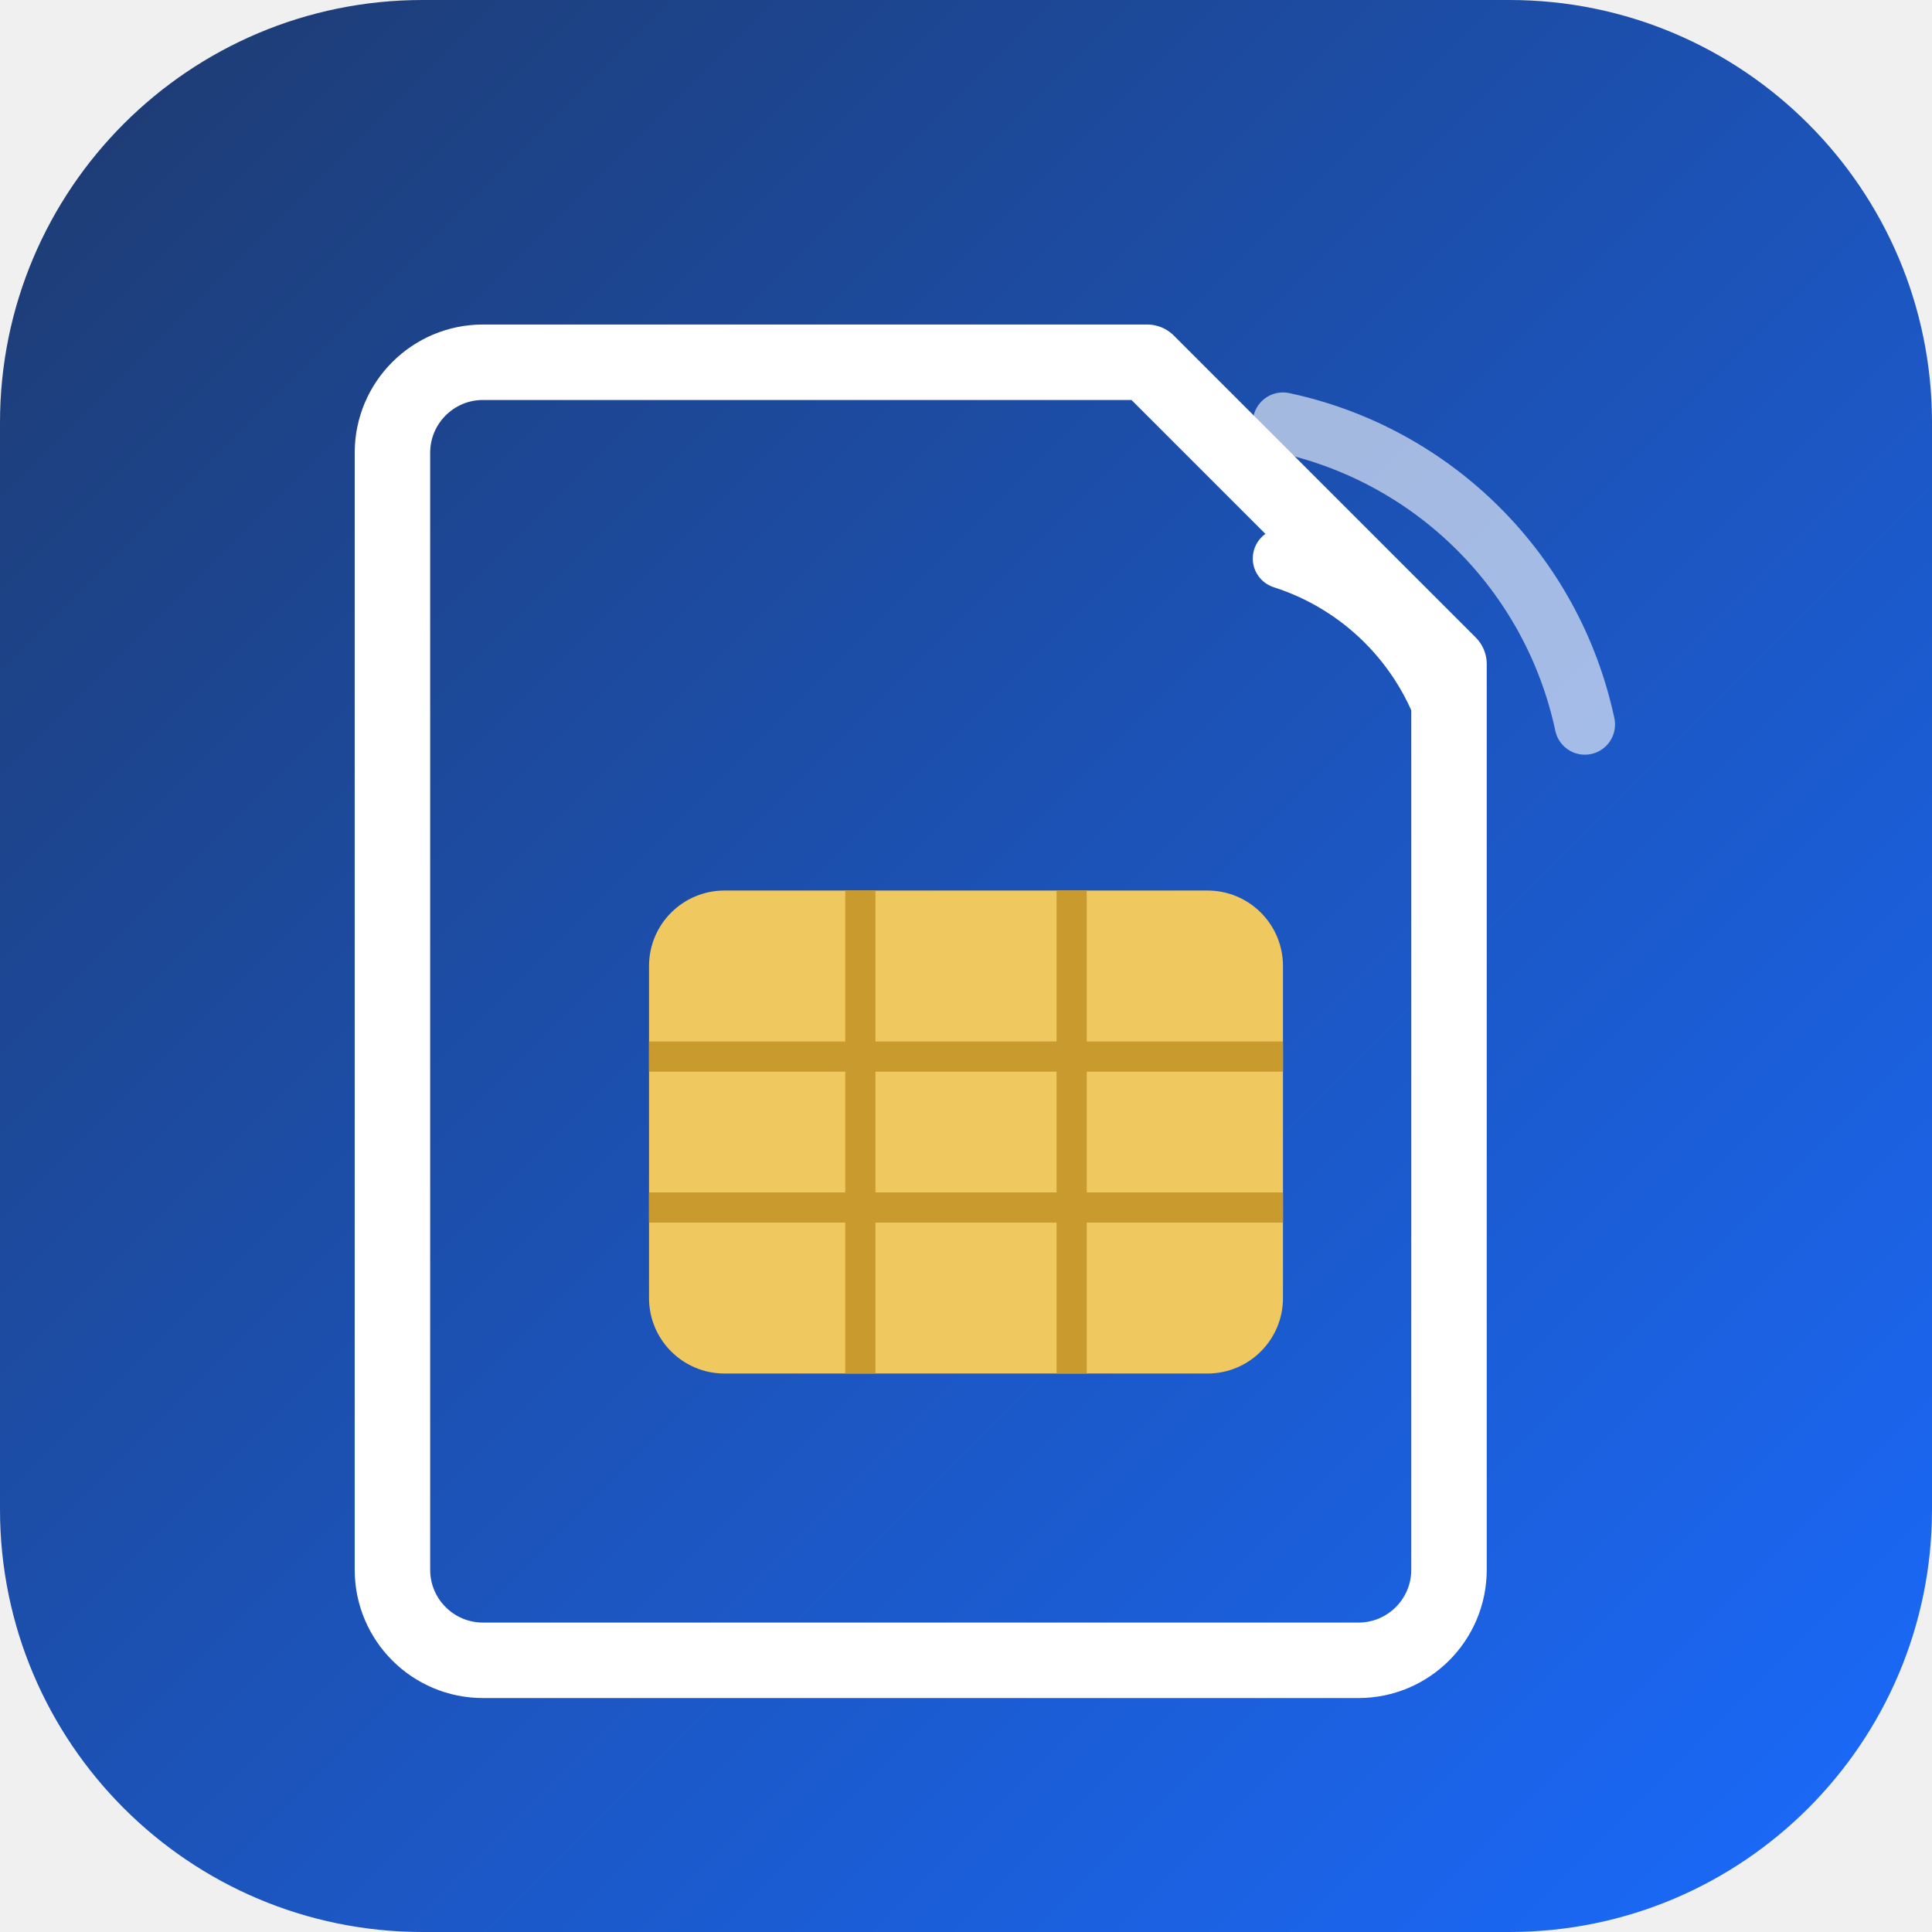
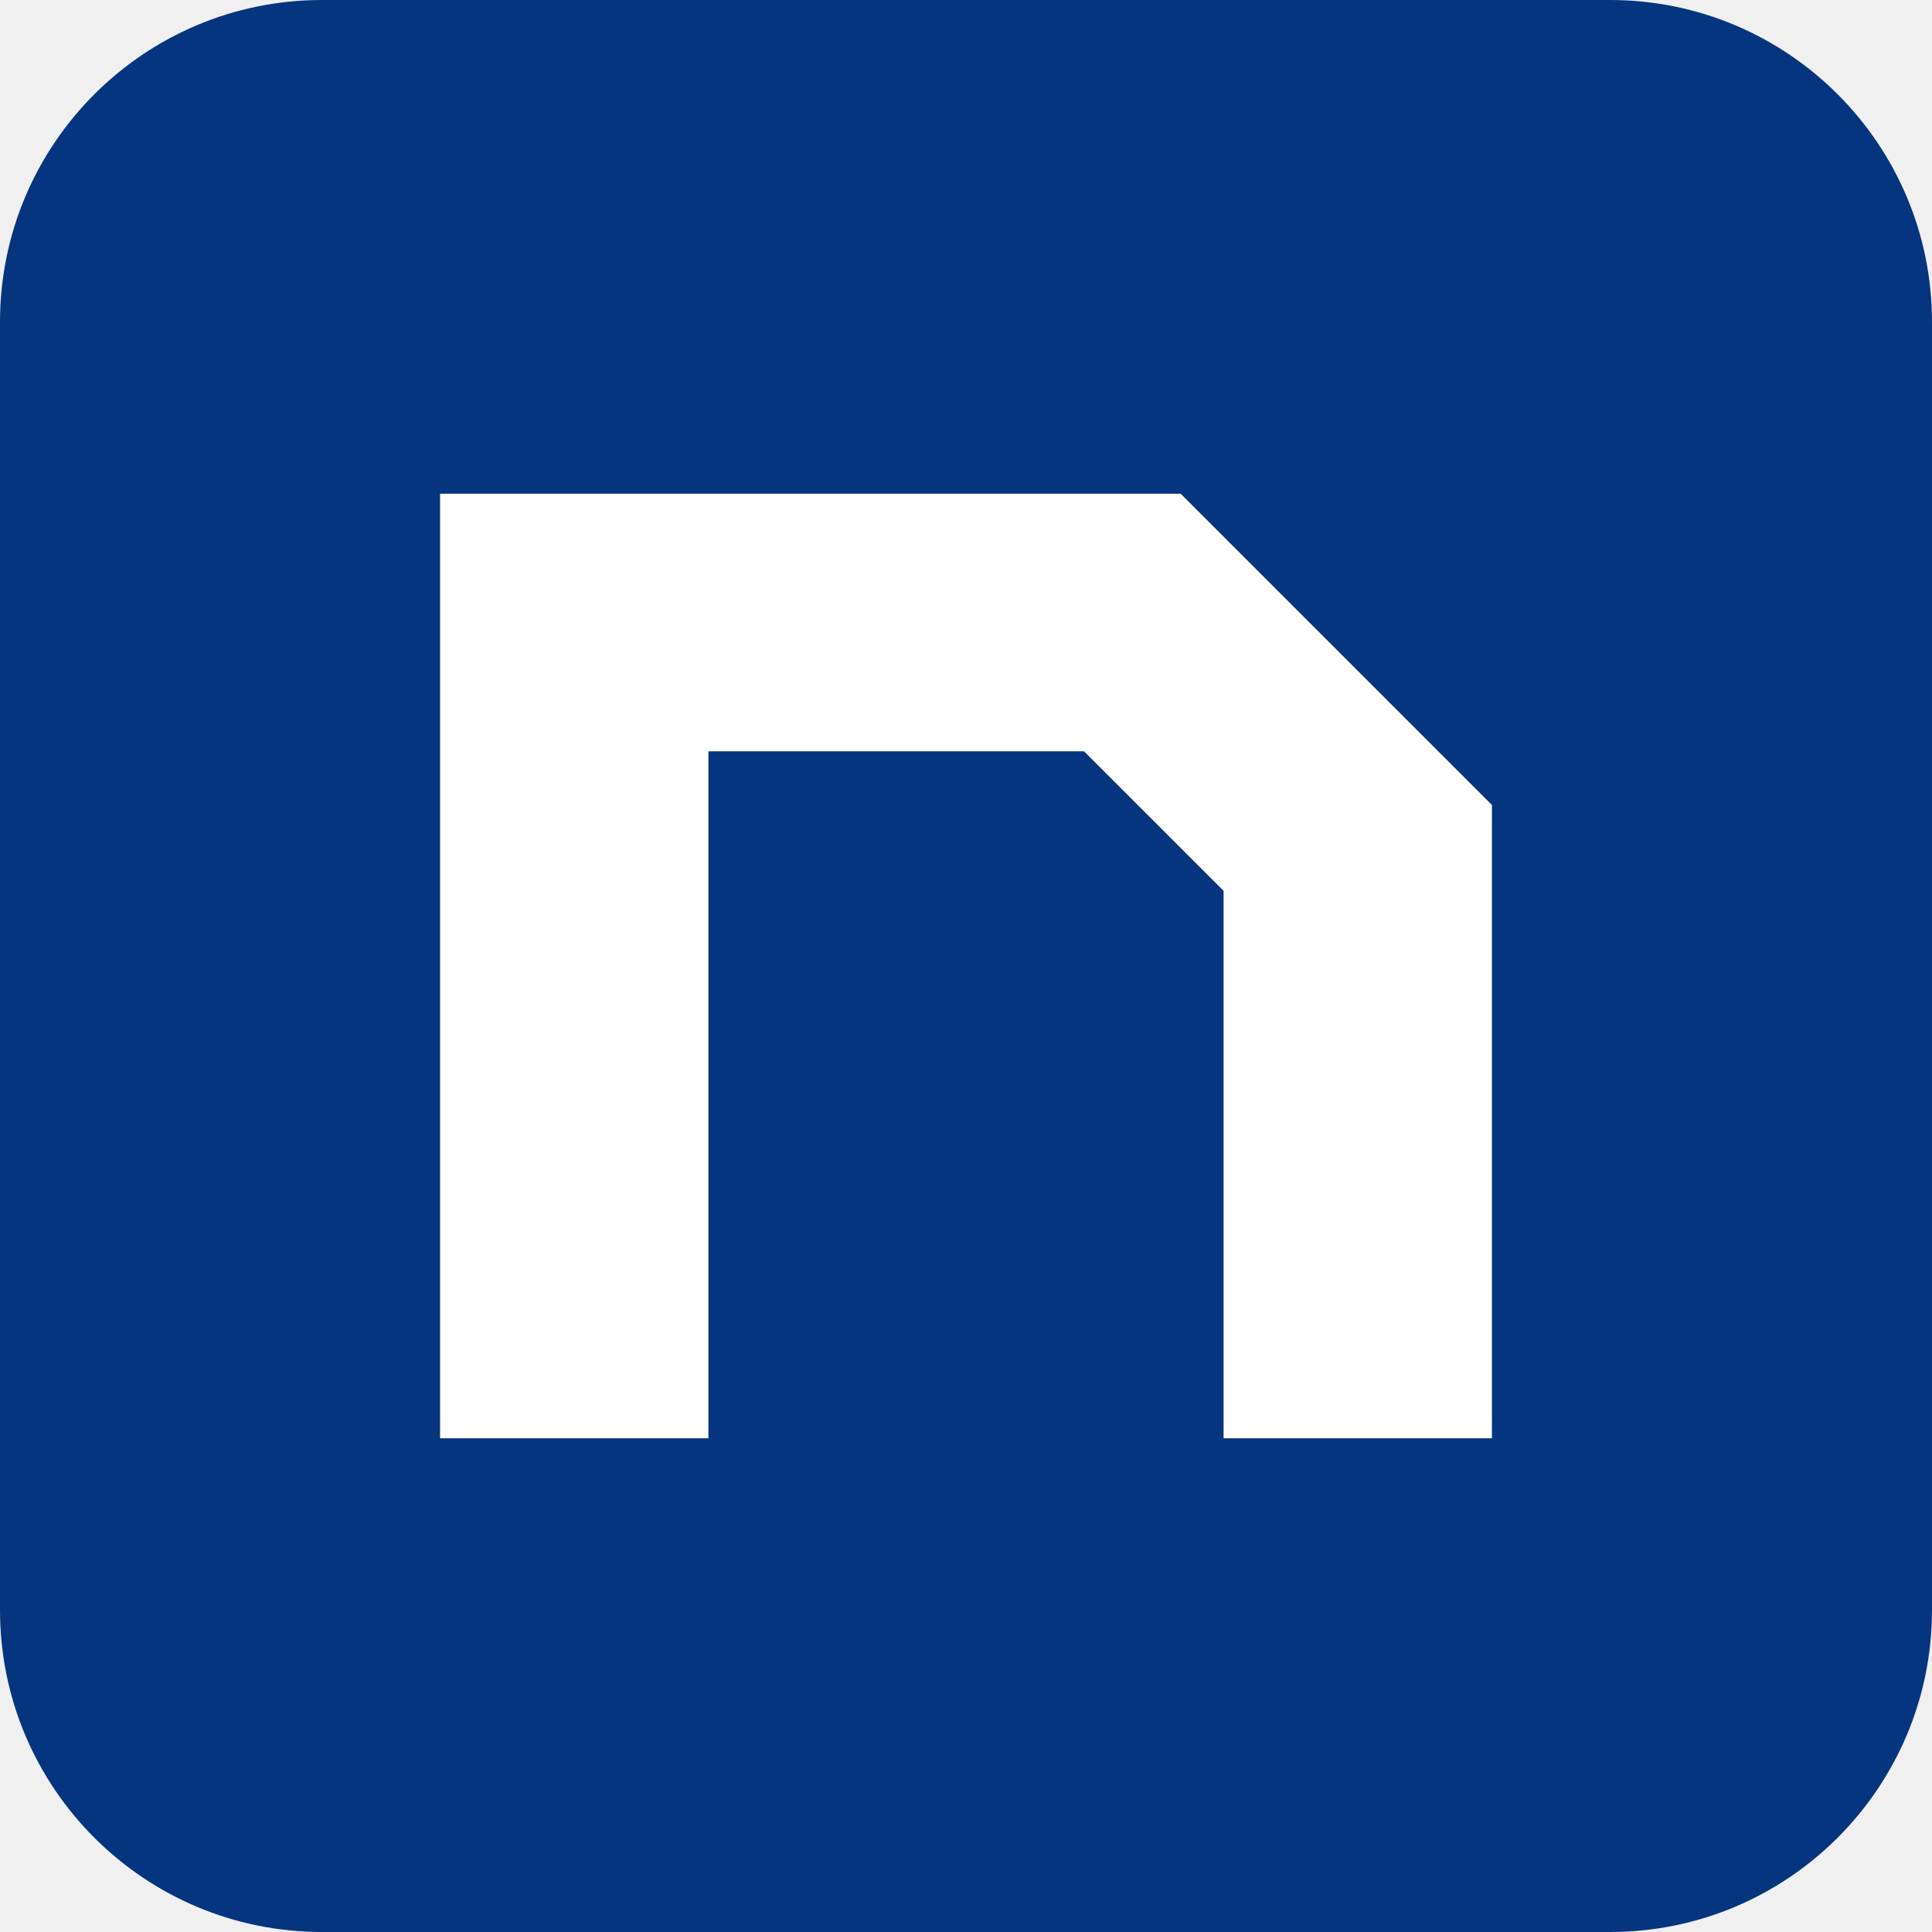
- <svg xmlns="http://www.w3.org/2000/svg" viewBox="0 0 256 256" width="256" height="256">
-   <defs>
-     <linearGradient id="bg" x1="0" y1="0" x2="1" y2="1">
-       <stop offset="0" stop-color="#1e3a6e" />
-       <stop offset="1" stop-color="#1a6bff" />
-     </linearGradient>
-   </defs>
-   <rect width="256" height="256" rx="56" fill="url(#bg)" />
-   <path d="M64 48h88l40 40v120a12 12 0 0 1-12 12H64a12 12 0 0 1-12-12V60a12 12 0 0 1 12-12z" fill="none" stroke="#ffffff" stroke-width="10" stroke-linejoin="round" />
-   <rect x="86" y="118" width="84" height="64" rx="10" fill="#f0c860" />
-   <path d="M114 118v64M142 118v64M86 140h84M86 160h84" stroke="#c99a2e" stroke-width="4" />
-   <path d="M170 74a34 34 0 0 1 22 22" fill="none" stroke="#ffffff" stroke-width="8" stroke-linecap="round" />
-   <path d="M170 56a52 52 0 0 1 40 40" fill="none" stroke="#ffffff" stroke-width="8" stroke-linecap="round" opacity="0.6" />
+ <svg xmlns="http://www.w3.org/2000/svg" viewBox="0 0 180 180" width="256" height="256">
+   <rect width="180" height="180" rx="30" fill="#05357e" />
+   <path d="M41 46h69l29 29v59h-25V83l-13-13H66v64H41z" fill="#ffffff" />
</svg>
